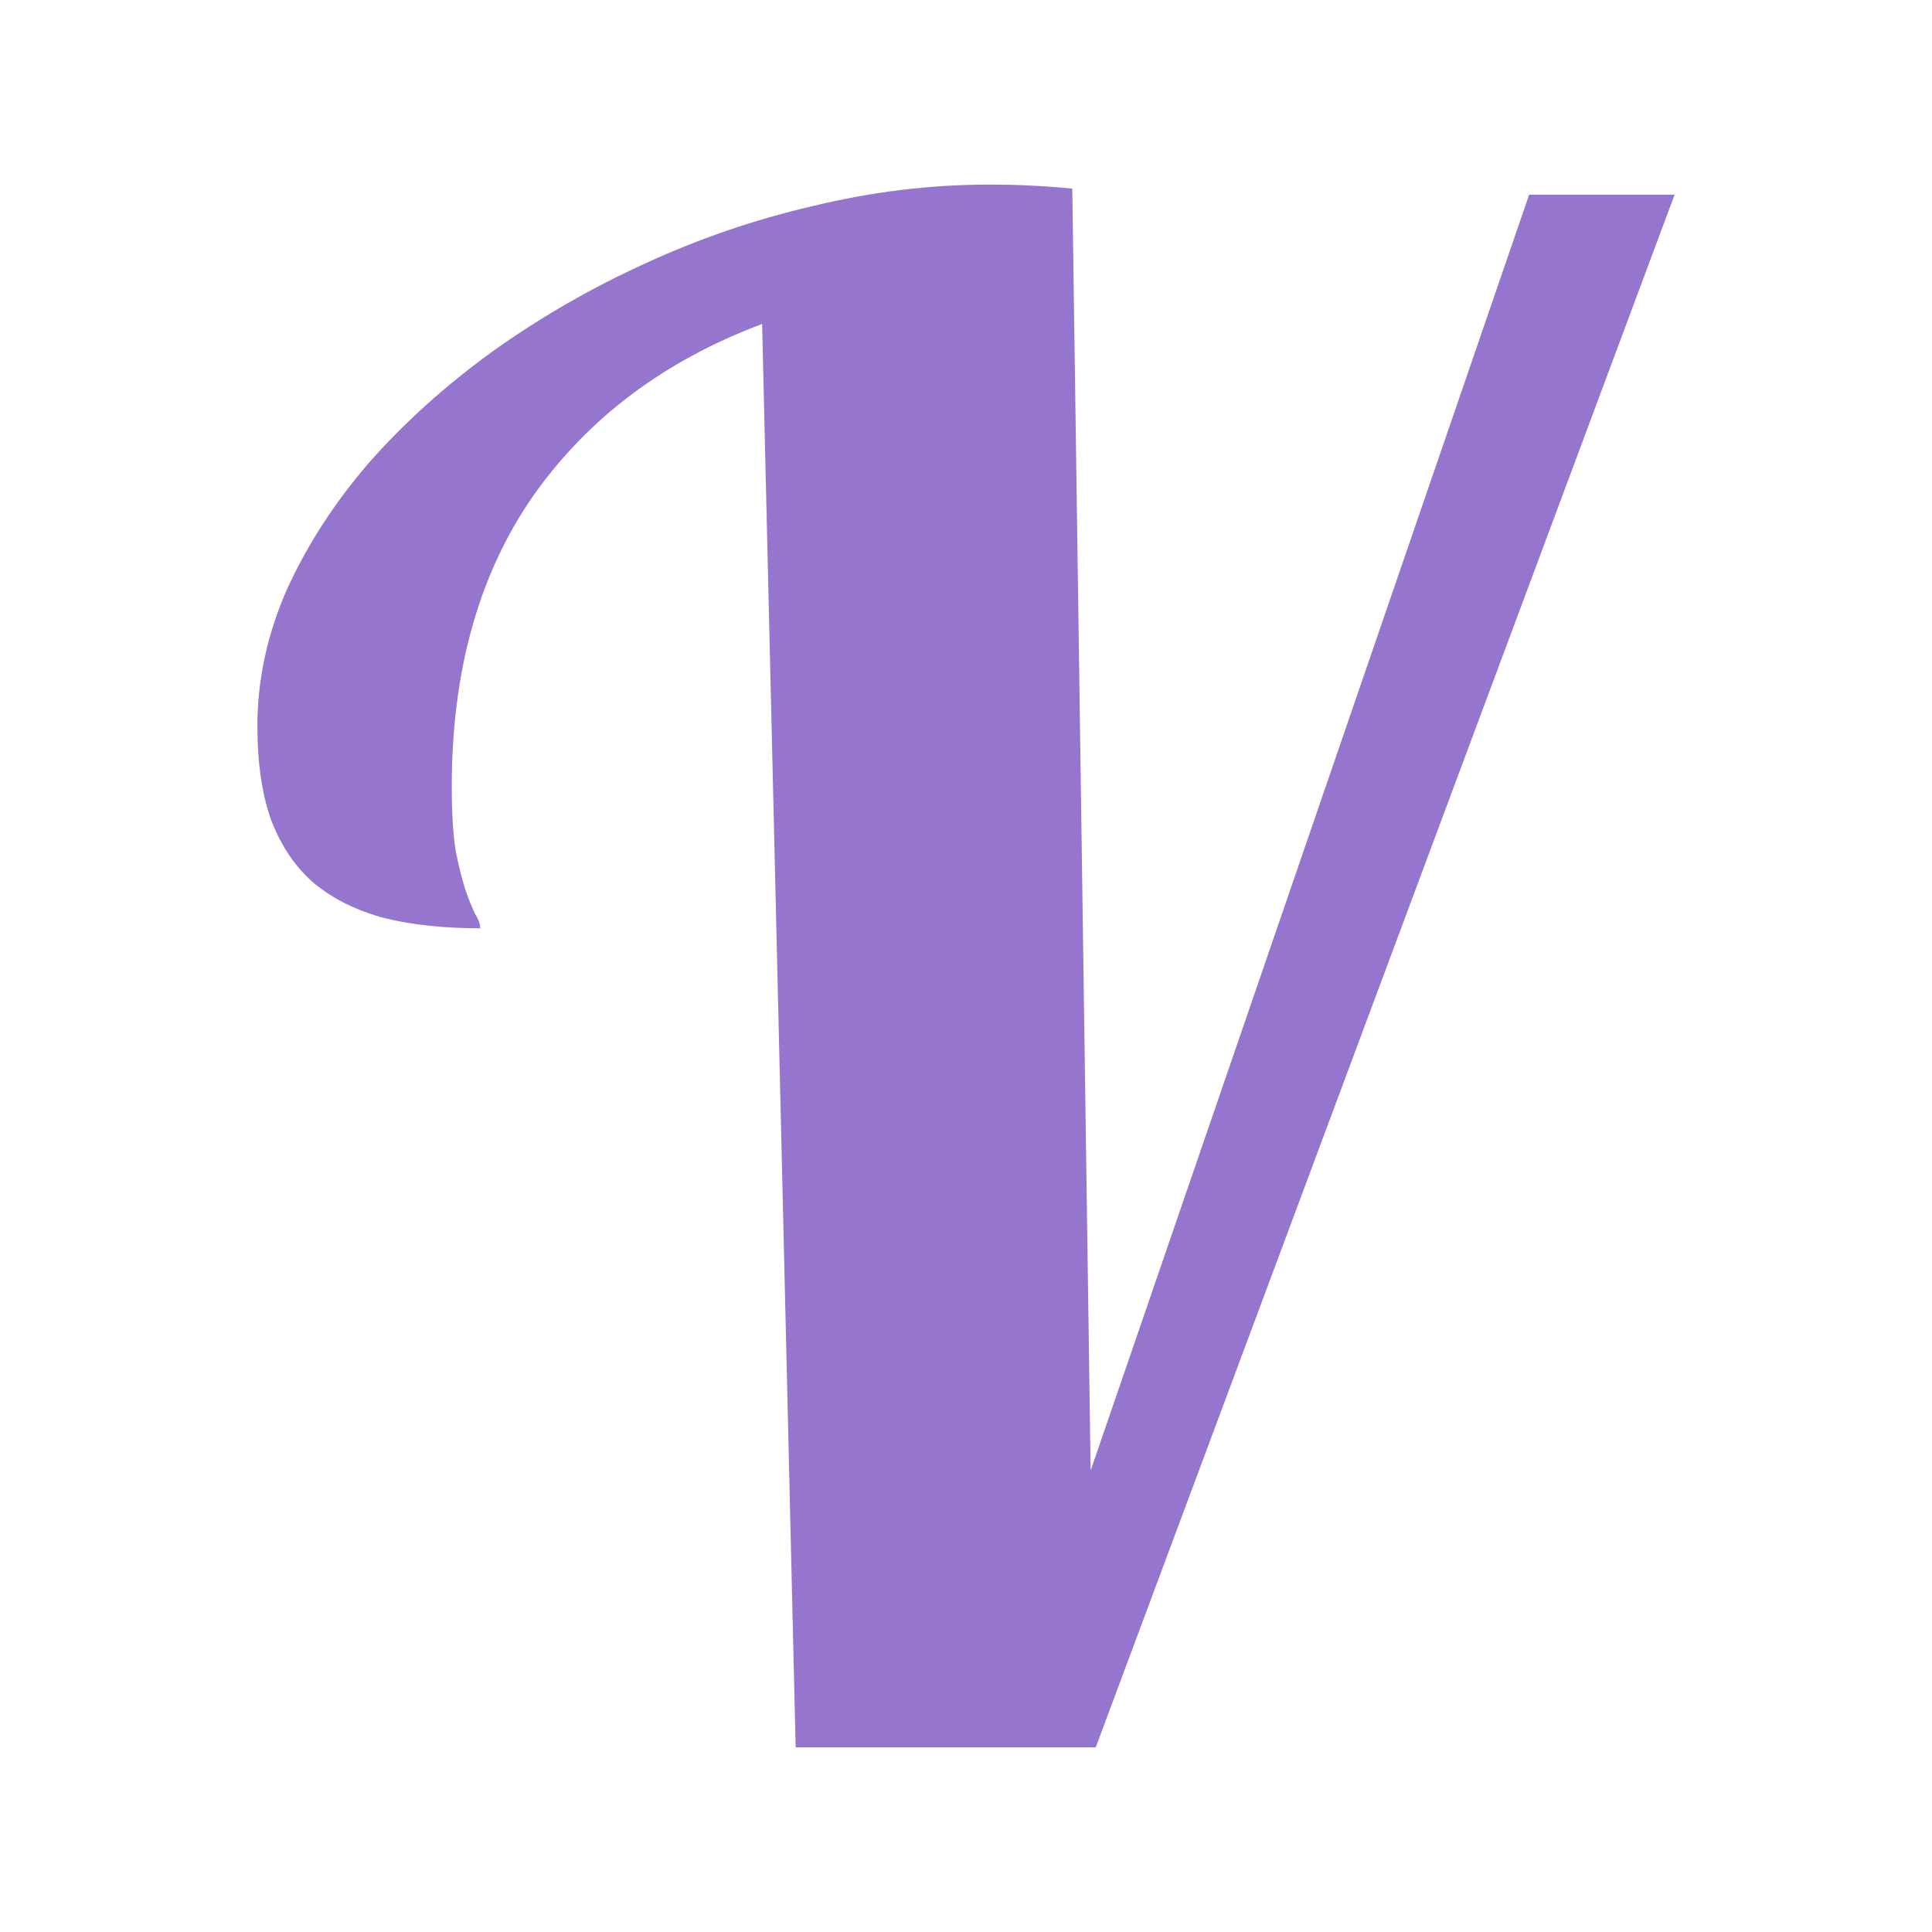
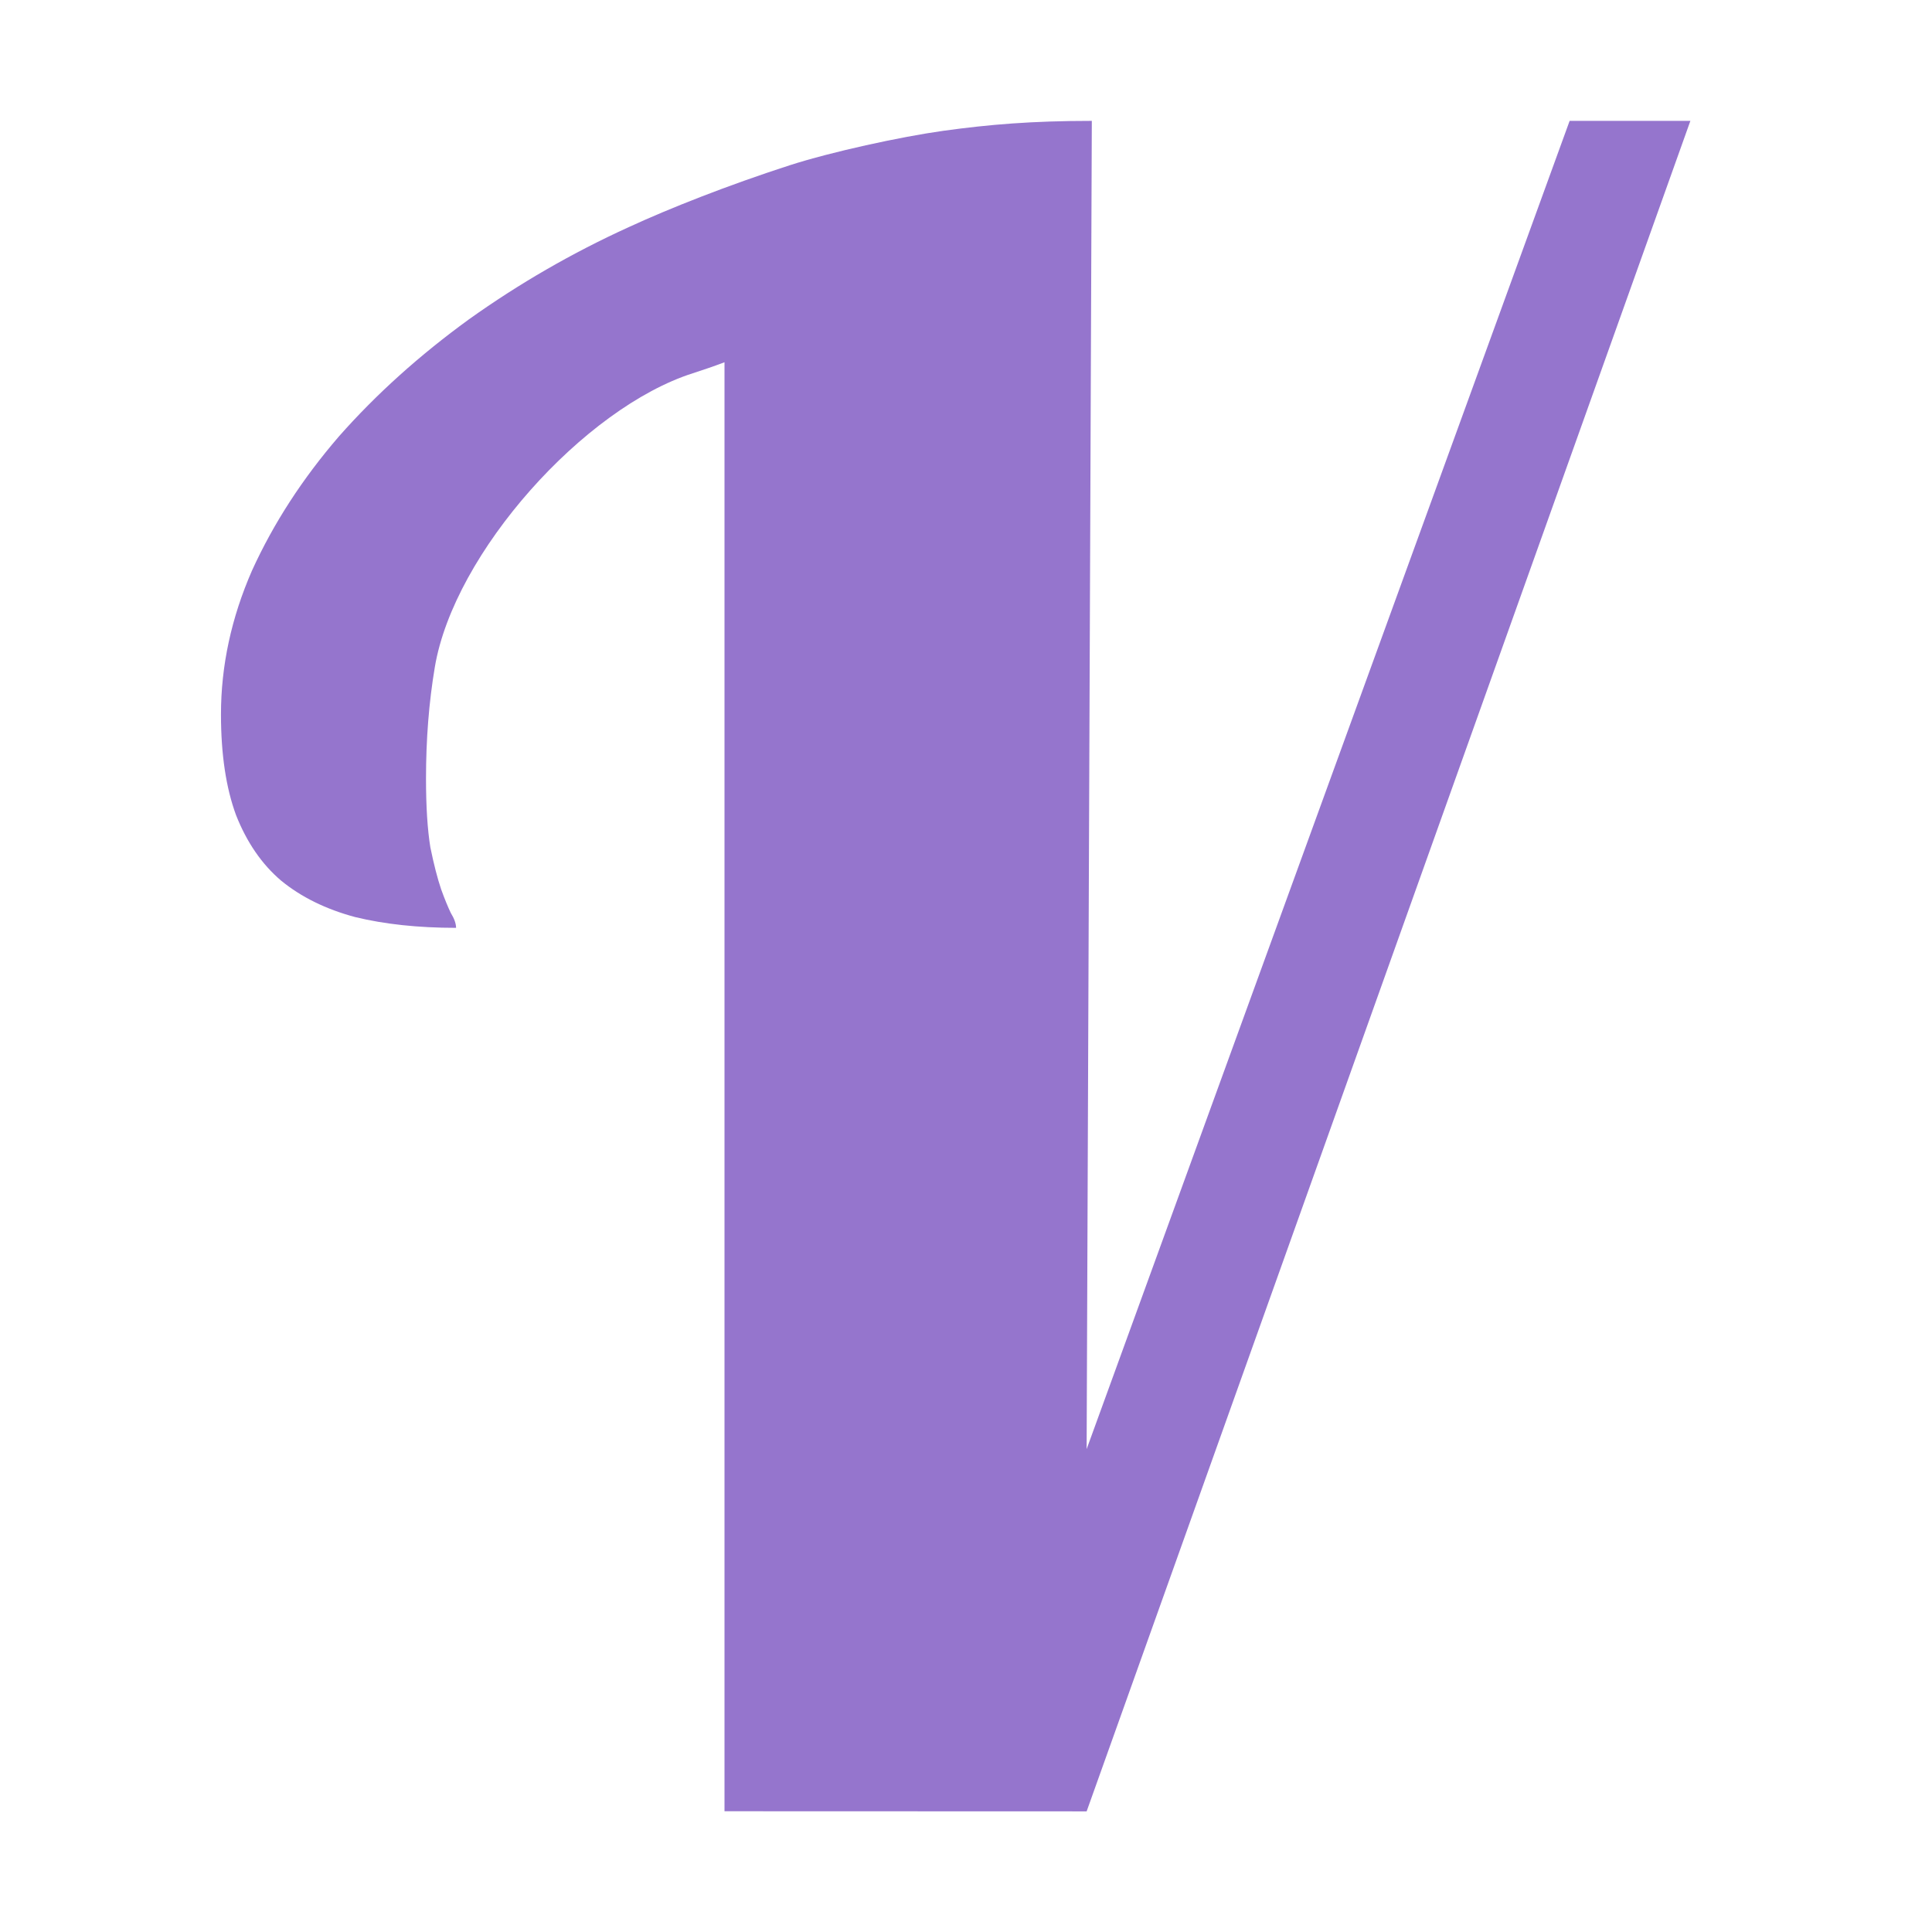
- <svg xmlns="http://www.w3.org/2000/svg" viewBox="0 0 64 64">
-   <defs>
-     <linearGradient id="c" x1="25.058" x2="25.058" y1="47.028" y2="39.999" gradientUnits="userSpaceOnUse">
-       <stop offset="0" stop-color="#212121" stop-opacity="0" />
-       <stop offset=".5" stop-color="#212121" />
-       <stop offset="1" stop-color="#212121" stop-opacity="0" />
-     </linearGradient>
-     <linearGradient id="e" x1="24" x2="24" y1="5" y2="43" gradientTransform="matrix(1.4324 0 0 1.4363 134.03 -5.86)" gradientUnits="userSpaceOnUse">
-       <stop offset="0" stop-color="#fafafa" />
-       <stop offset=".063" stop-color="#fafafa" stop-opacity=".235" />
-       <stop offset=".951" stop-color="#fafafa" stop-opacity=".157" />
-       <stop offset="1" stop-color="#fafafa" stop-opacity=".392" />
-     </linearGradient>
-     <linearGradient id="d" x1="31.293" x2="31.293" y1="5.008" y2="59.329" gradientTransform="translate(136.41 -3.39)" gradientUnits="userSpaceOnUse">
-       <stop offset="0" stop-color="#ba68c8" />
-       <stop offset="1" stop-color="#673ab7" />
-     </linearGradient>
-     <radialGradient id="a" cx="4.993" cy="43.5" r="2.5" gradientTransform="matrix(2.0038 0 0 1.4 27.988 -17.4)" gradientUnits="userSpaceOnUse">
-       <stop offset="0" stop-color="#212121" />
-       <stop offset="1" stop-color="#212121" stop-opacity="0" />
-     </radialGradient>
-     <radialGradient id="b" cx="4.993" cy="43.5" r="2.5" gradientTransform="matrix(2.0038 0 0 1.4 -20.012 -104.4)" gradientUnits="userSpaceOnUse">
-       <stop offset="0" stop-color="#212121" />
-       <stop offset="1" stop-color="#212121" stop-opacity="0" />
-     </radialGradient>
-   </defs>
-   <g opacity=".6">
-     <path fill="url(#a)" d="M38 40h5v7h-5z" transform="matrix(1.579 0 0 .71429 130.515 24.54)" />
-     <path fill="url(#b)" d="M-10-47h5v7h-5z" transform="matrix(-1.579 0 0 -.71429 130.515 24.54)" />
-     <path fill="url(#c)" d="M10 40h28v7H10z" transform="matrix(1.579 0 0 .71429 130.515 24.54)" />
-   </g>
-   <rect width="55" height="55" x="140.91" y="1.11" fill="url(#d)" rx="3" ry="3" />
-   <rect width="53" height="53.142" x="141.91" y="2.039" stroke="url(#e)" stroke-linecap="round" stroke-linejoin="round" opacity=".3" rx="2" ry="2" />
-   <rect width="55" height="55" x="140.91" y="1.11" stroke="#4a148c" stroke-linecap="round" stroke-linejoin="round" opacity=".5" rx="3" ry="3" />
-   <path fill="#9575cd" d="m26.357 57.882-1.111-47.15q-4.854 1.82-7.583 5.694-2.698 3.877-2.698 9.64 0 1.314.136 2.157.167.809.336 1.314.169.472.305.742.167.27.167.472-1.786 0-3.167-.336-1.383-.372-2.327-1.147-.91-.773-1.415-2.055-.473-1.28-.473-3.167 0-2.292.976-4.516 1.011-2.223 2.73-4.213 1.753-1.987 4.08-3.673 2.36-1.685 5.021-2.899 2.695-1.247 5.594-1.92 2.932-.71 5.831-.71.775 0 1.416.034.673.033 1.346.1l.608 42.465L50.654 6.45h4.819L36.298 57.883h-9.943z" />
+ <svg xmlns="http://www.w3.org/2000/svg" width="16" height="16" version="1.1" viewBox="0 0 16 16">
+   <path d="m6 15v-12c-0.092 0.035-0.179 0.064-0.262 0.091-0.898 0.286-1.978 1.486-2.137 2.434-0.049 0.291-0.073 0.598-0.073 0.923 0 0.231 0.012 0.421 0.036 0.569 0.029 0.142 0.059 0.258 0.089 0.347 0.03 0.083 0.057 0.148 0.08 0.196 0.029 0.047 0.044 0.089 0.044 0.124-0.314 0-0.592-0.03-0.835-0.089-0.243-0.065-0.448-0.166-0.614-0.302-0.16-0.136-0.284-0.317-0.373-0.542-0.083-0.225-0.125-0.503-0.125-0.835 0-0.403 0.086-0.8 0.257-1.191 0.178-0.391 0.418-0.761 0.72-1.111 0.308-0.349 0.667-0.672 1.076-0.969 0.415-0.296 0.856-0.551 1.324-0.764 0.338-0.156 0.819-0.346 1.332-0.512 0.344-0.111 0.917-0.236 1.275-0.286 0.378-0.052 0.729-0.082 1.228-0.082l-0.043 11 4-11h1l-5 14z" fill="#9575cd" stroke-width=".264" />
</svg>
